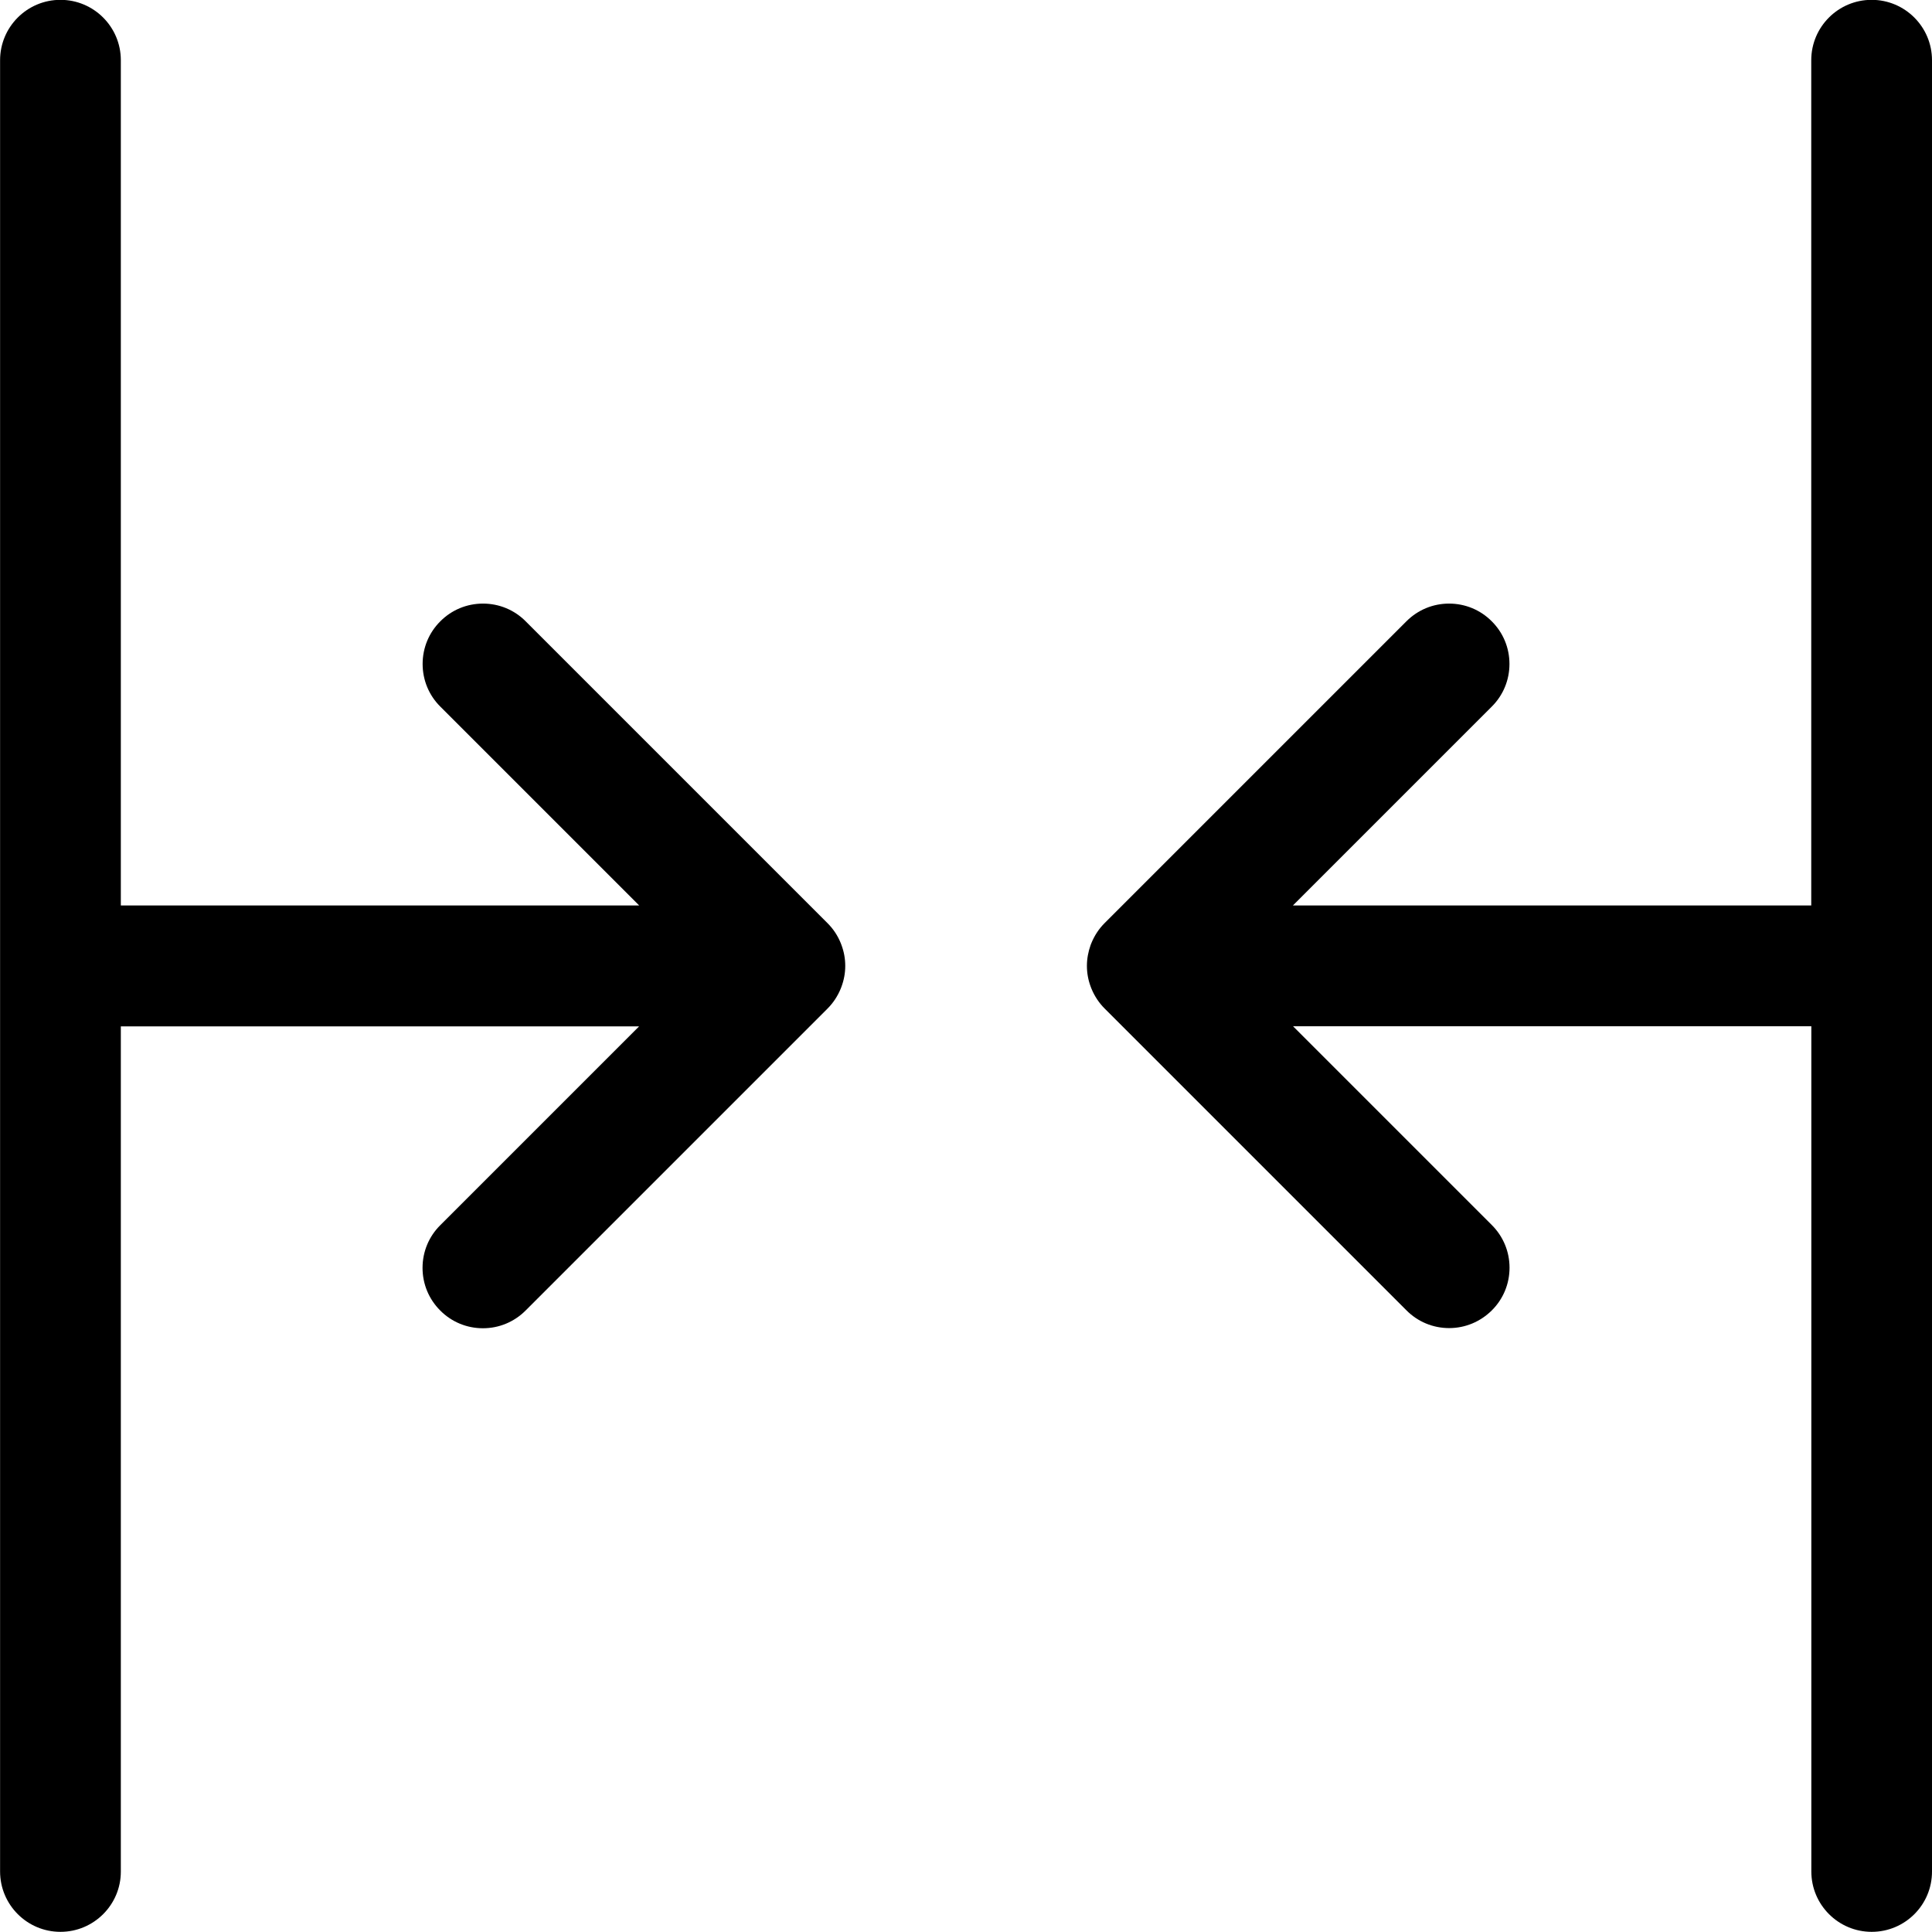
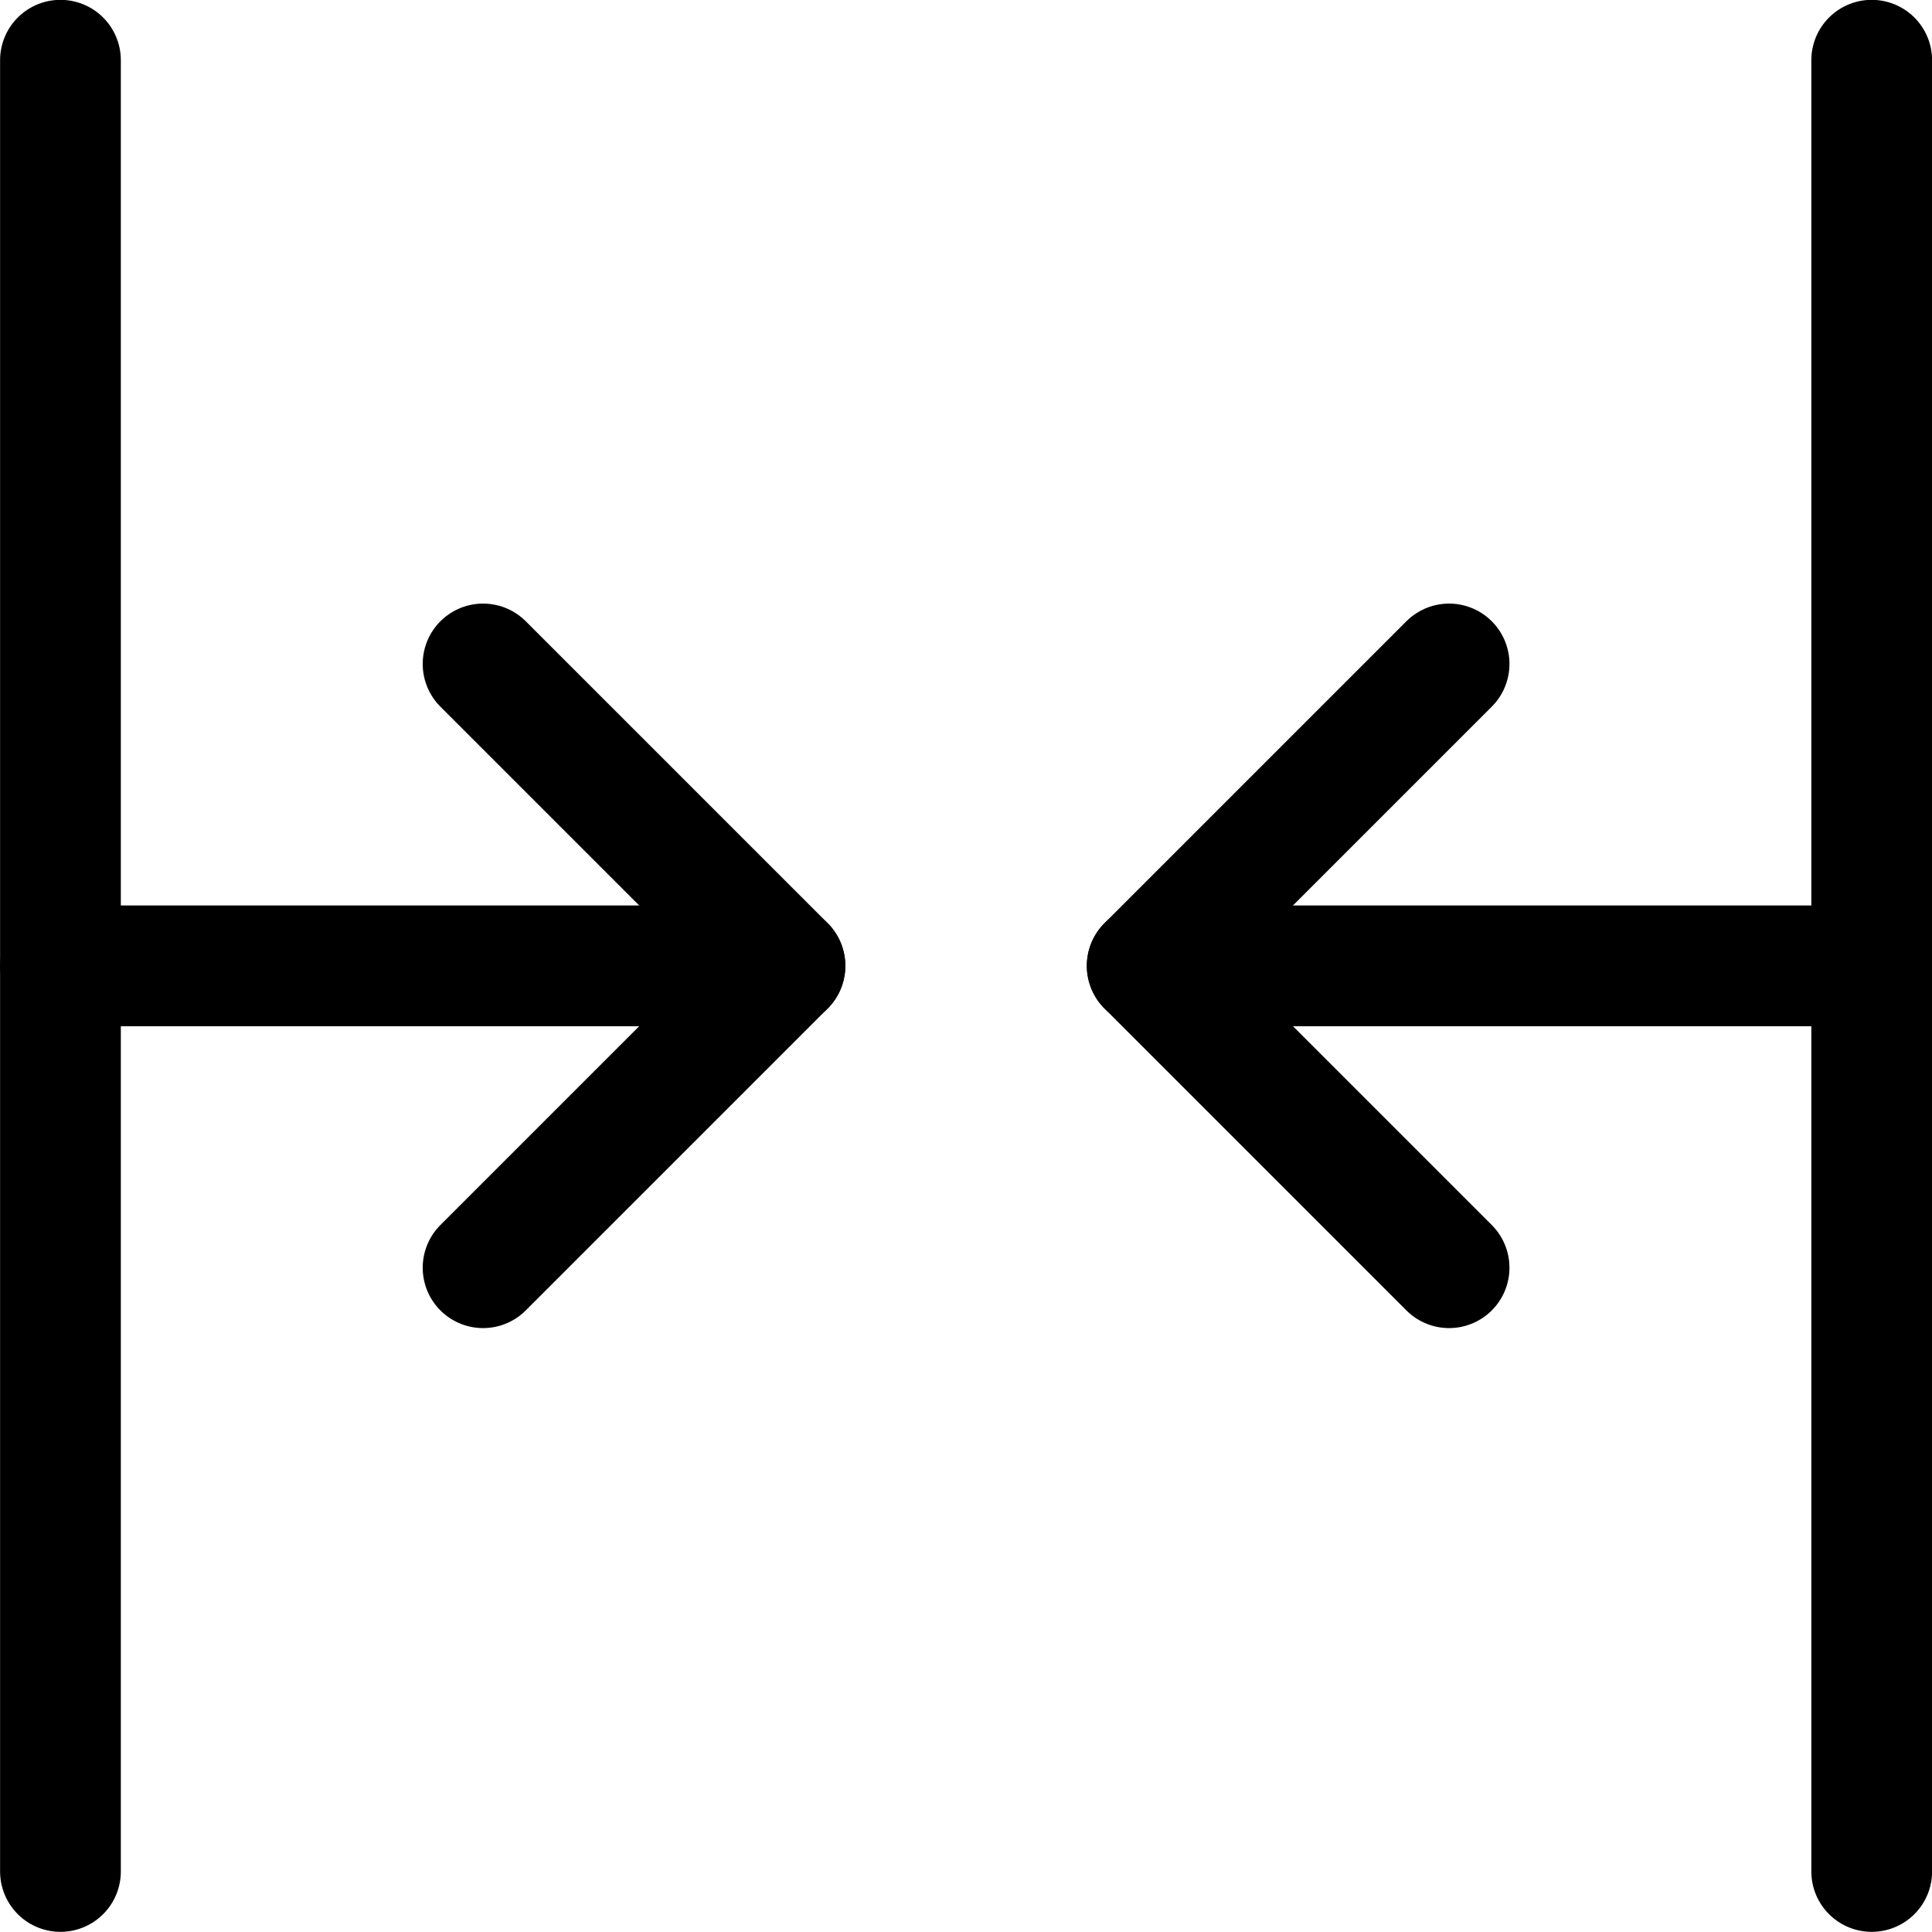
- <svg xmlns="http://www.w3.org/2000/svg" version="1.1" id="Layer_1" x="0px" y="0px" viewBox="0 0 24 24" style="enable-background:new 0 0 24 24;" xml:space="preserve">
-   <g>
-     <path d="M23.251,23.998c-0.414,0-0.75-0.336-0.75-0.75v-10.5h-6.439l2.47,2.47c0.142,0.142,0.22,0.33,0.22,0.53   s-0.078,0.389-0.22,0.53s-0.33,0.22-0.53,0.22s-0.389-0.078-0.53-0.22l-3.75-3.75c-0.07-0.07-0.125-0.153-0.163-0.245   c-0.003-0.008-0.007-0.017-0.01-0.026c-0.031-0.082-0.047-0.17-0.047-0.259c0-0.087,0.016-0.174,0.046-0.258   c0.002-0.006,0.004-0.011,0.006-0.016c0.042-0.104,0.098-0.187,0.168-0.257l3.749-3.749c0.142-0.142,0.33-0.22,0.53-0.22   s0.389,0.078,0.53,0.22c0.142,0.141,0.22,0.33,0.22,0.53s-0.078,0.389-0.22,0.53l-2.47,2.47h6.439v-10.5   c0-0.414,0.336-0.75,0.75-0.75s0.75,0.336,0.75,0.75v22.5C24.001,23.662,23.665,23.998,23.251,23.998z" />
-     <path d="M0.751,23.998c-0.414,0-0.75-0.336-0.75-0.75v-22.5c0-0.414,0.336-0.75,0.75-0.75s0.75,0.336,0.75,0.75v10.5H7.94   l-2.47-2.47c-0.142-0.141-0.22-0.33-0.22-0.53s0.078-0.389,0.22-0.53c0.141-0.142,0.33-0.22,0.53-0.22s0.389,0.078,0.53,0.22   l3.75,3.75c0.07,0.07,0.125,0.152,0.163,0.245c0.003,0.008,0.007,0.017,0.01,0.026c0.032,0.086,0.047,0.172,0.047,0.26   c0,0.089-0.016,0.176-0.048,0.261c-0.002,0.007-0.005,0.014-0.008,0.021c-0.04,0.097-0.095,0.179-0.166,0.25l-3.749,3.749   c-0.142,0.142-0.33,0.22-0.53,0.22s-0.389-0.078-0.53-0.22c-0.142-0.142-0.22-0.33-0.22-0.53s0.078-0.389,0.22-0.53l2.47-2.47   H1.501v10.5C1.501,23.662,1.165,23.998,0.751,23.998z" />
-   </g>
+ <svg xmlns="http://www.w3.org/2000/svg" viewBox="0 0 24 24">
+   <defs>
+     <style>.a{fill:none;stroke:currentColor;stroke-linecap:round;stroke-linejoin:round;stroke-width:1.5px;}</style>
+   </defs>
+   <line class="a" x1="0.751" y1="0.748" x2="0.751" y2="23.248" />
+   <line class="a" x1="23.251" y1="0.748" x2="23.251" y2="23.248" />
+   <line class="a" x1="14.251" y1="11.998" x2="23.251" y2="11.998" />
+   <line class="a" x1="0.751" y1="11.998" x2="9.751" y2="11.998" />
+   <polyline class="a" points="18.001 8.248 14.251 11.998 18.001 15.748" />
+   <polyline class="a" points="6.001 8.248 9.751 11.998 6.001 15.748" />
</svg>
